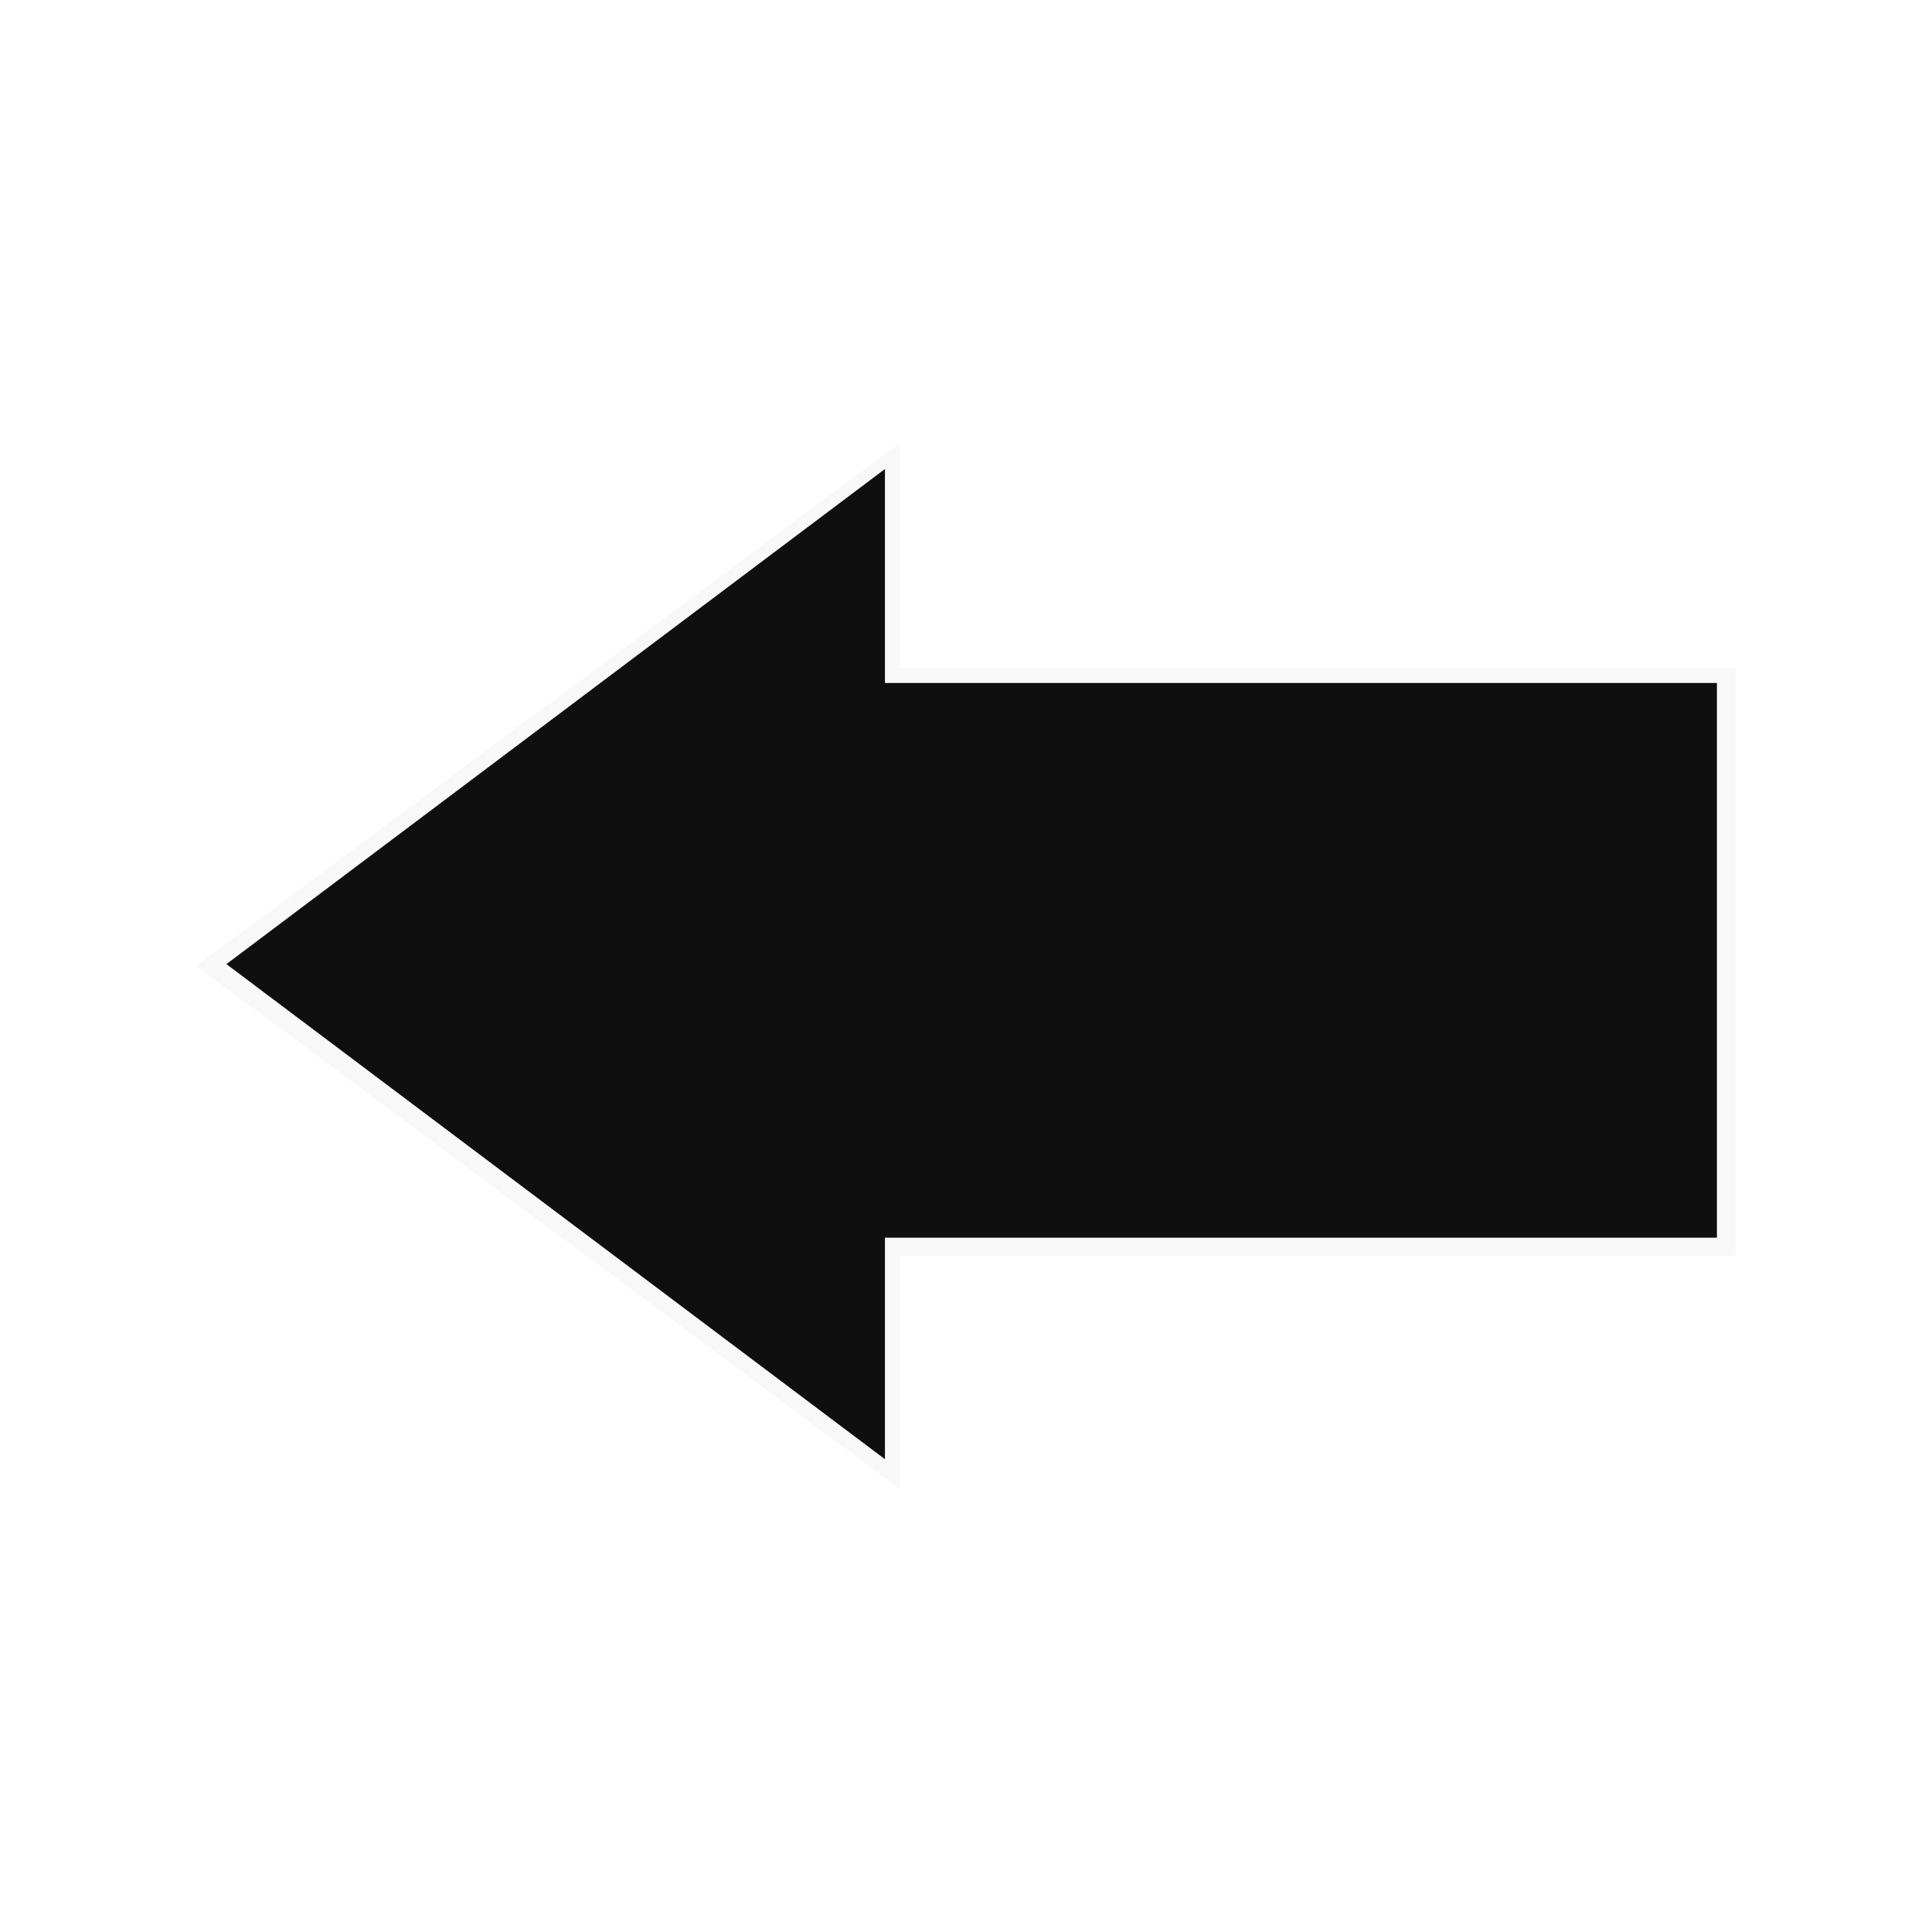
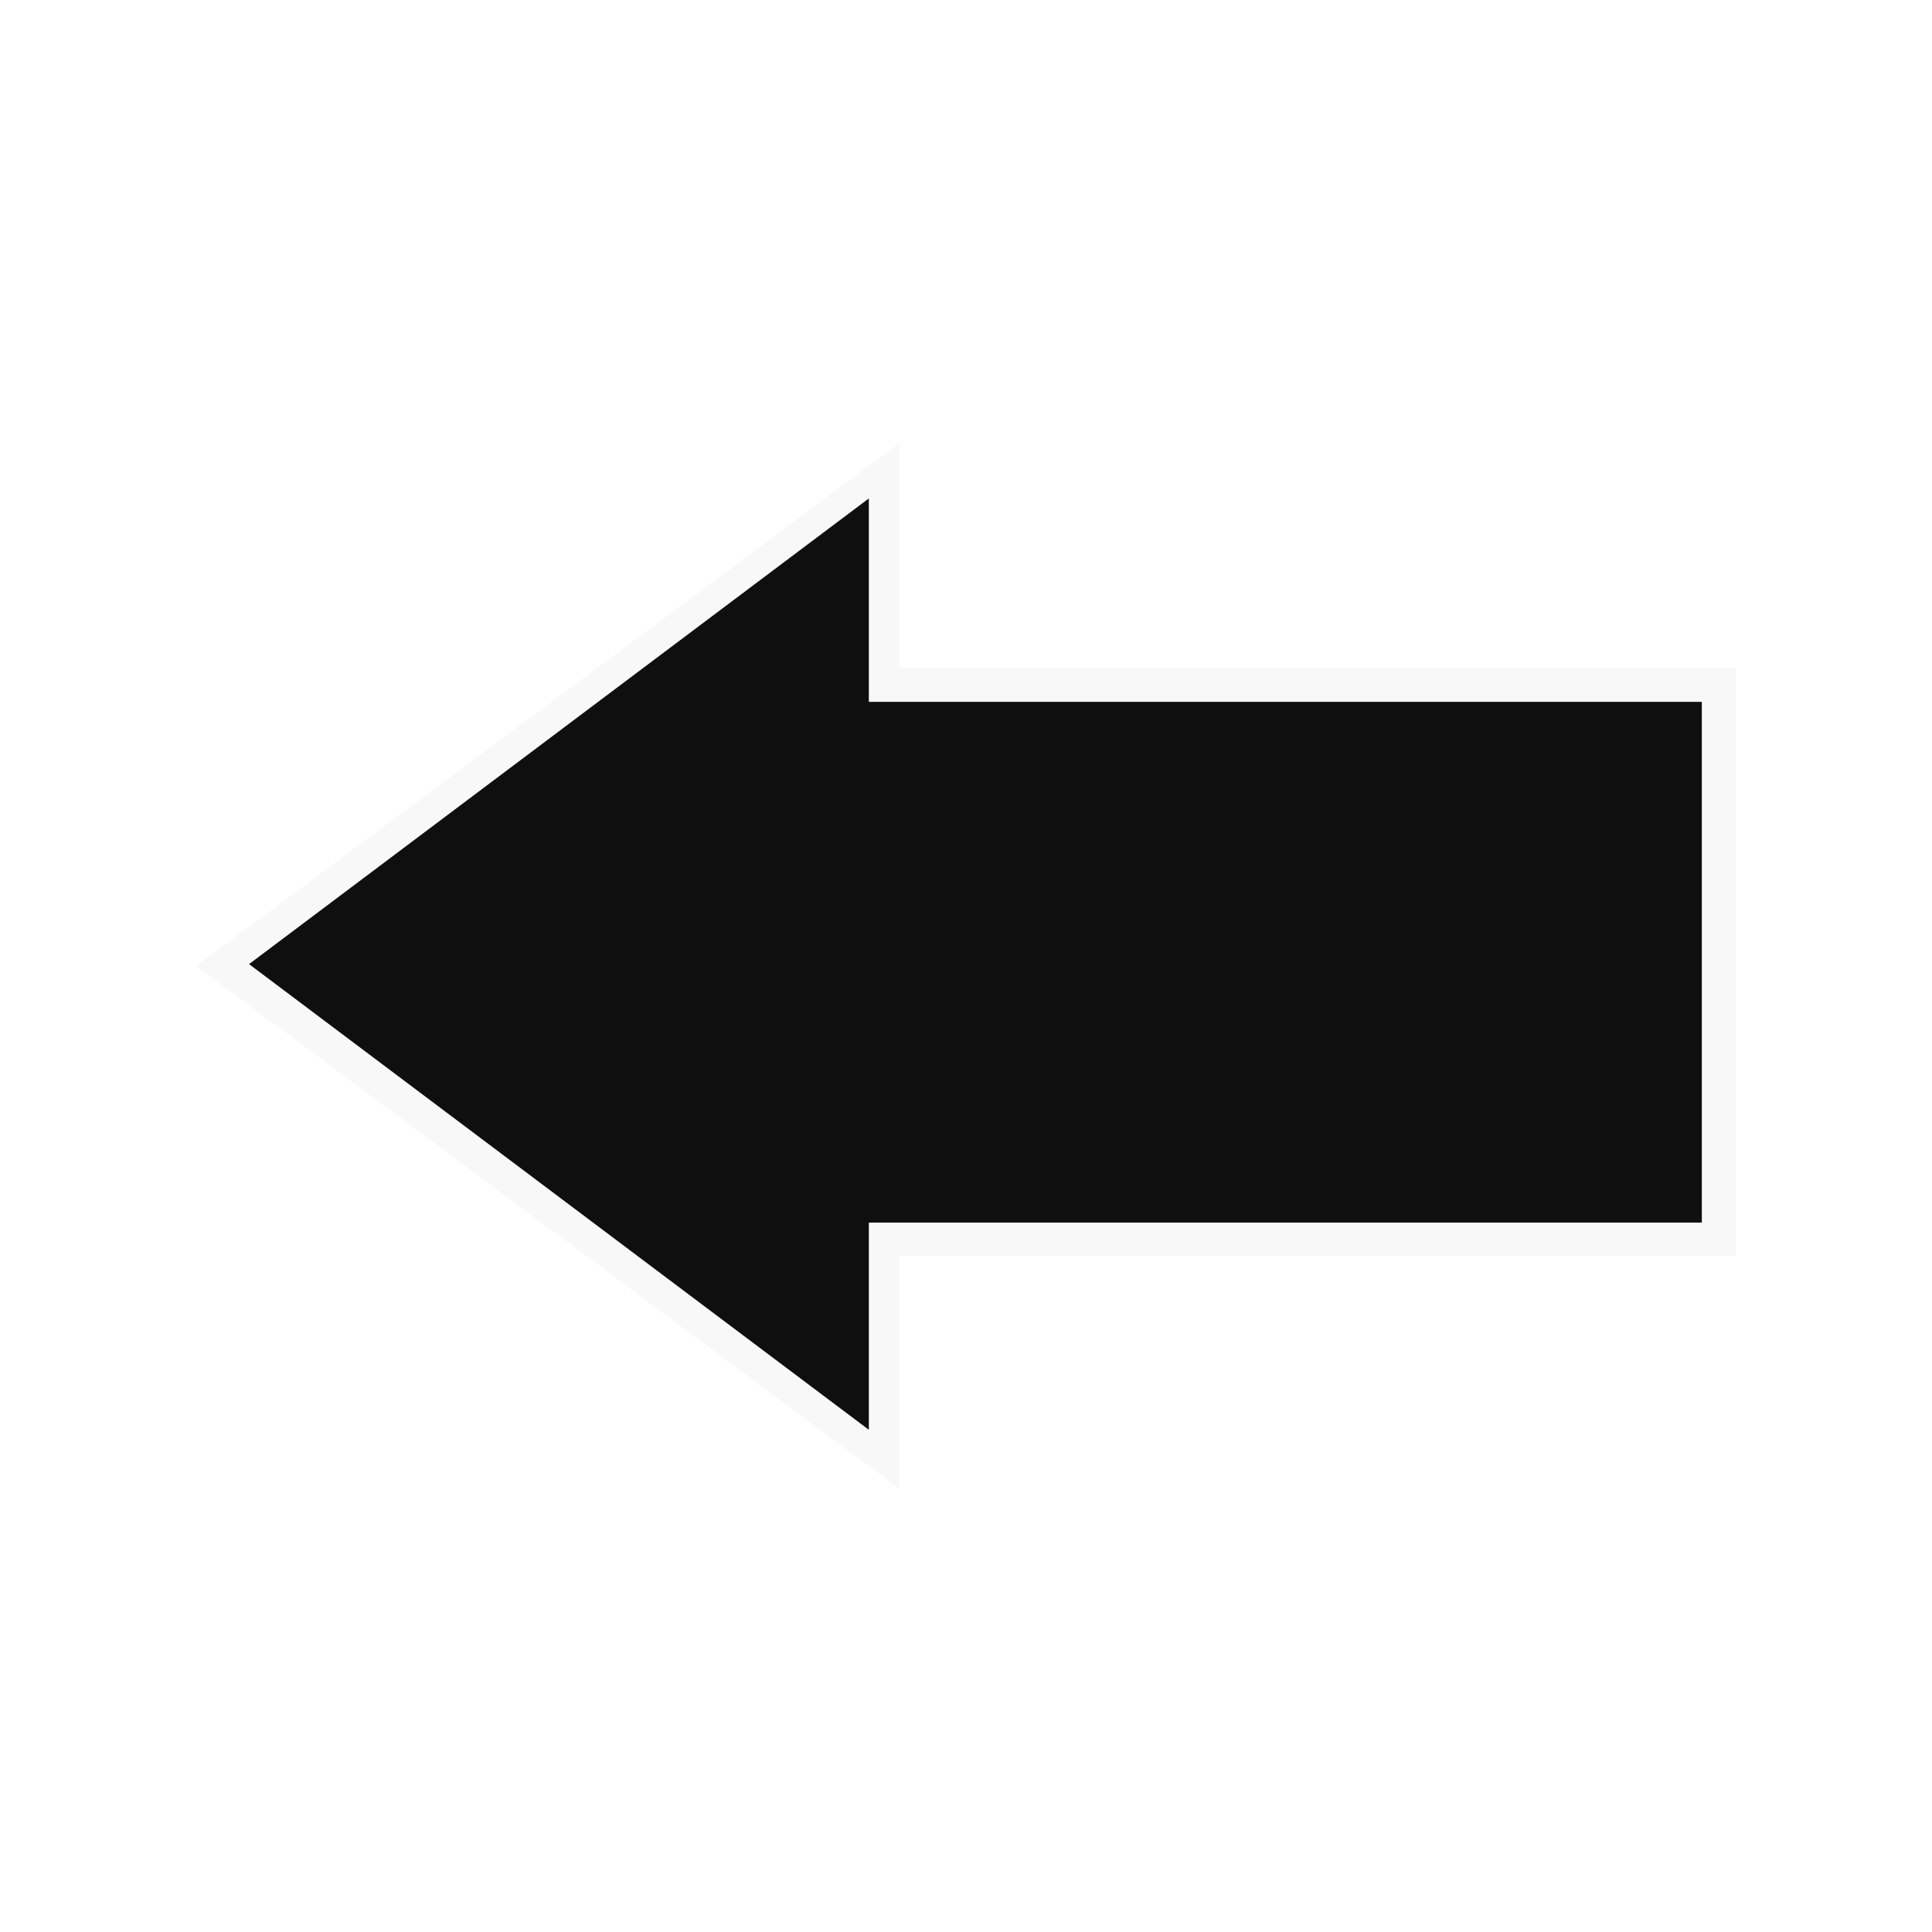
<svg xmlns="http://www.w3.org/2000/svg" width="512" height="512" viewBox="0 0 512 512" fill="none">
  <path d="M52 256L238.382 117.436L238.382 394.564L52 256Z" fill="#F8F8F8" />
-   <rect x="460" y="332.8" width="222.545" height="155.733" transform="rotate(-180 460 332.8)" fill="#F8F8F8" />
-   <path d="M60 255.5L234.518 124.297L234.518 386.703L60 255.5Z" fill="#0F0F0F" />
-   <rect x="455" y="328" width="221" height="147" transform="rotate(-180 455 328)" fill="#0F0F0F" />
+   <path d="M460 332.8L237.455 332.8L237.455 177.067L460 177.067L460 332.8Z" fill="#F8F8F8" />
+   <path d="M66 255.5L230.25 132.091L230.25 378.909L66 255.5Z" fill="#0F0F0F" />
+   <path d="M451 324L223 324L223 186L451 186L451 324Z" fill="#0F0F0F" />
</svg>
